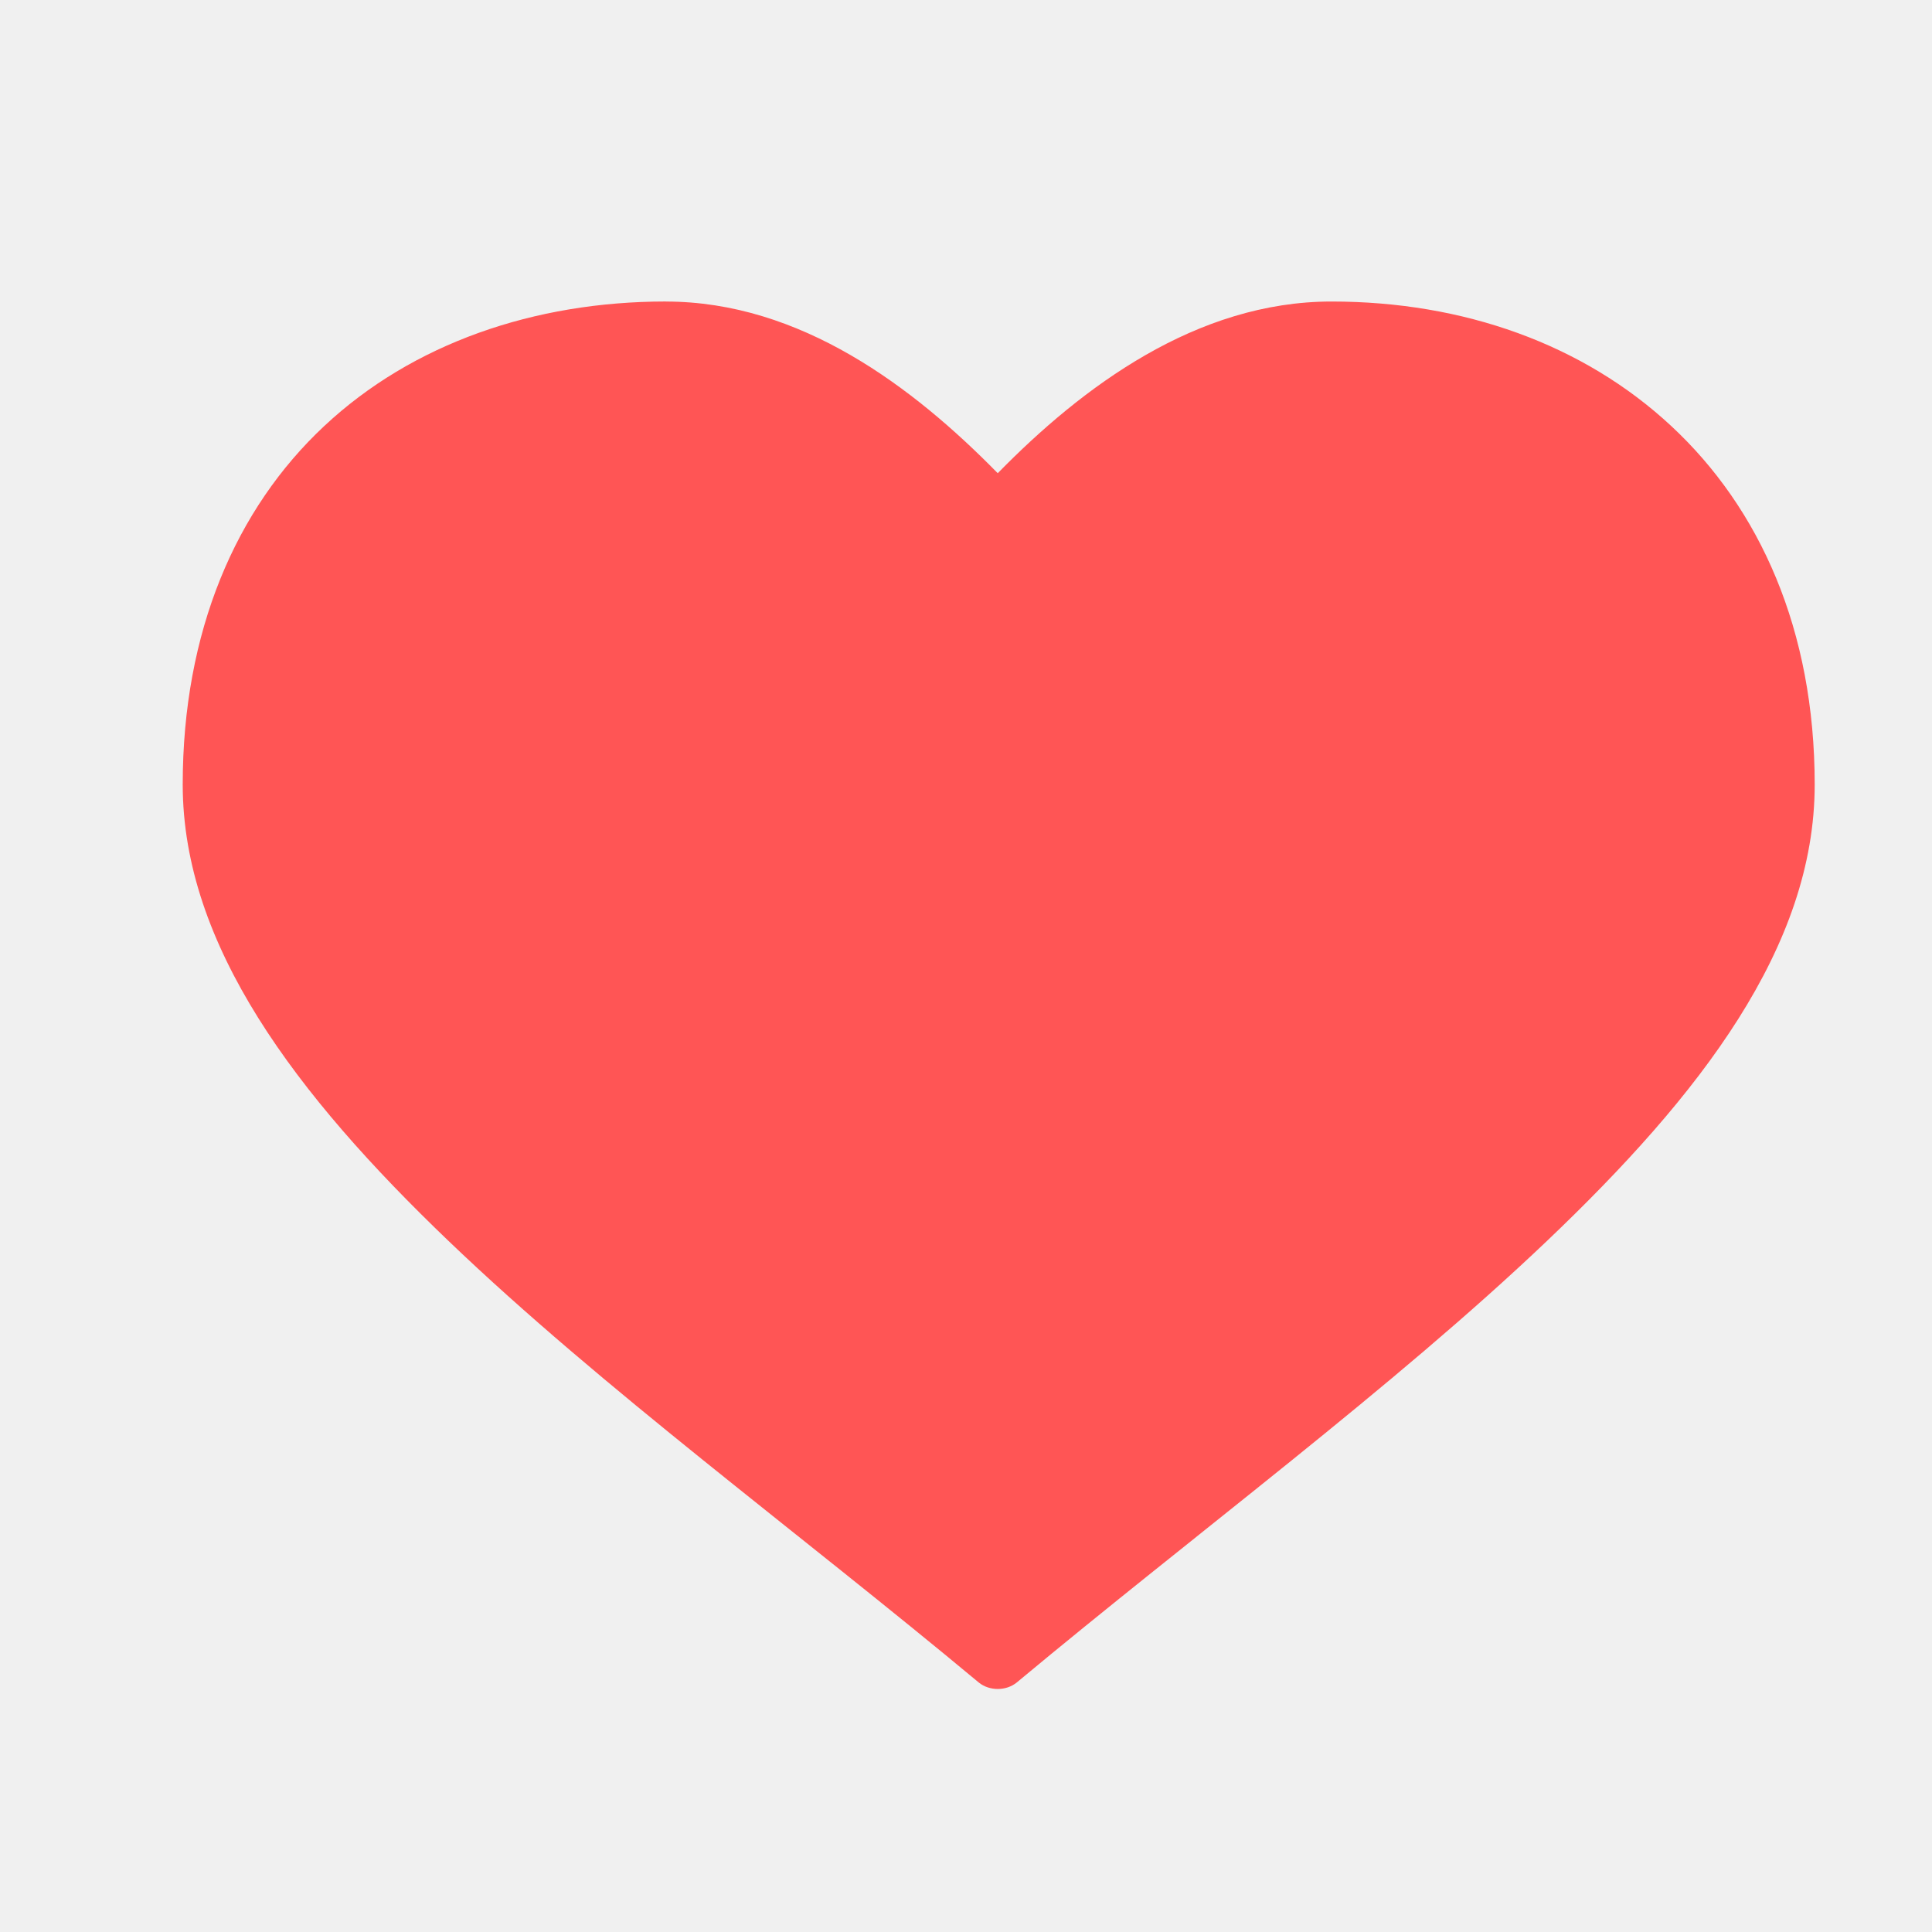
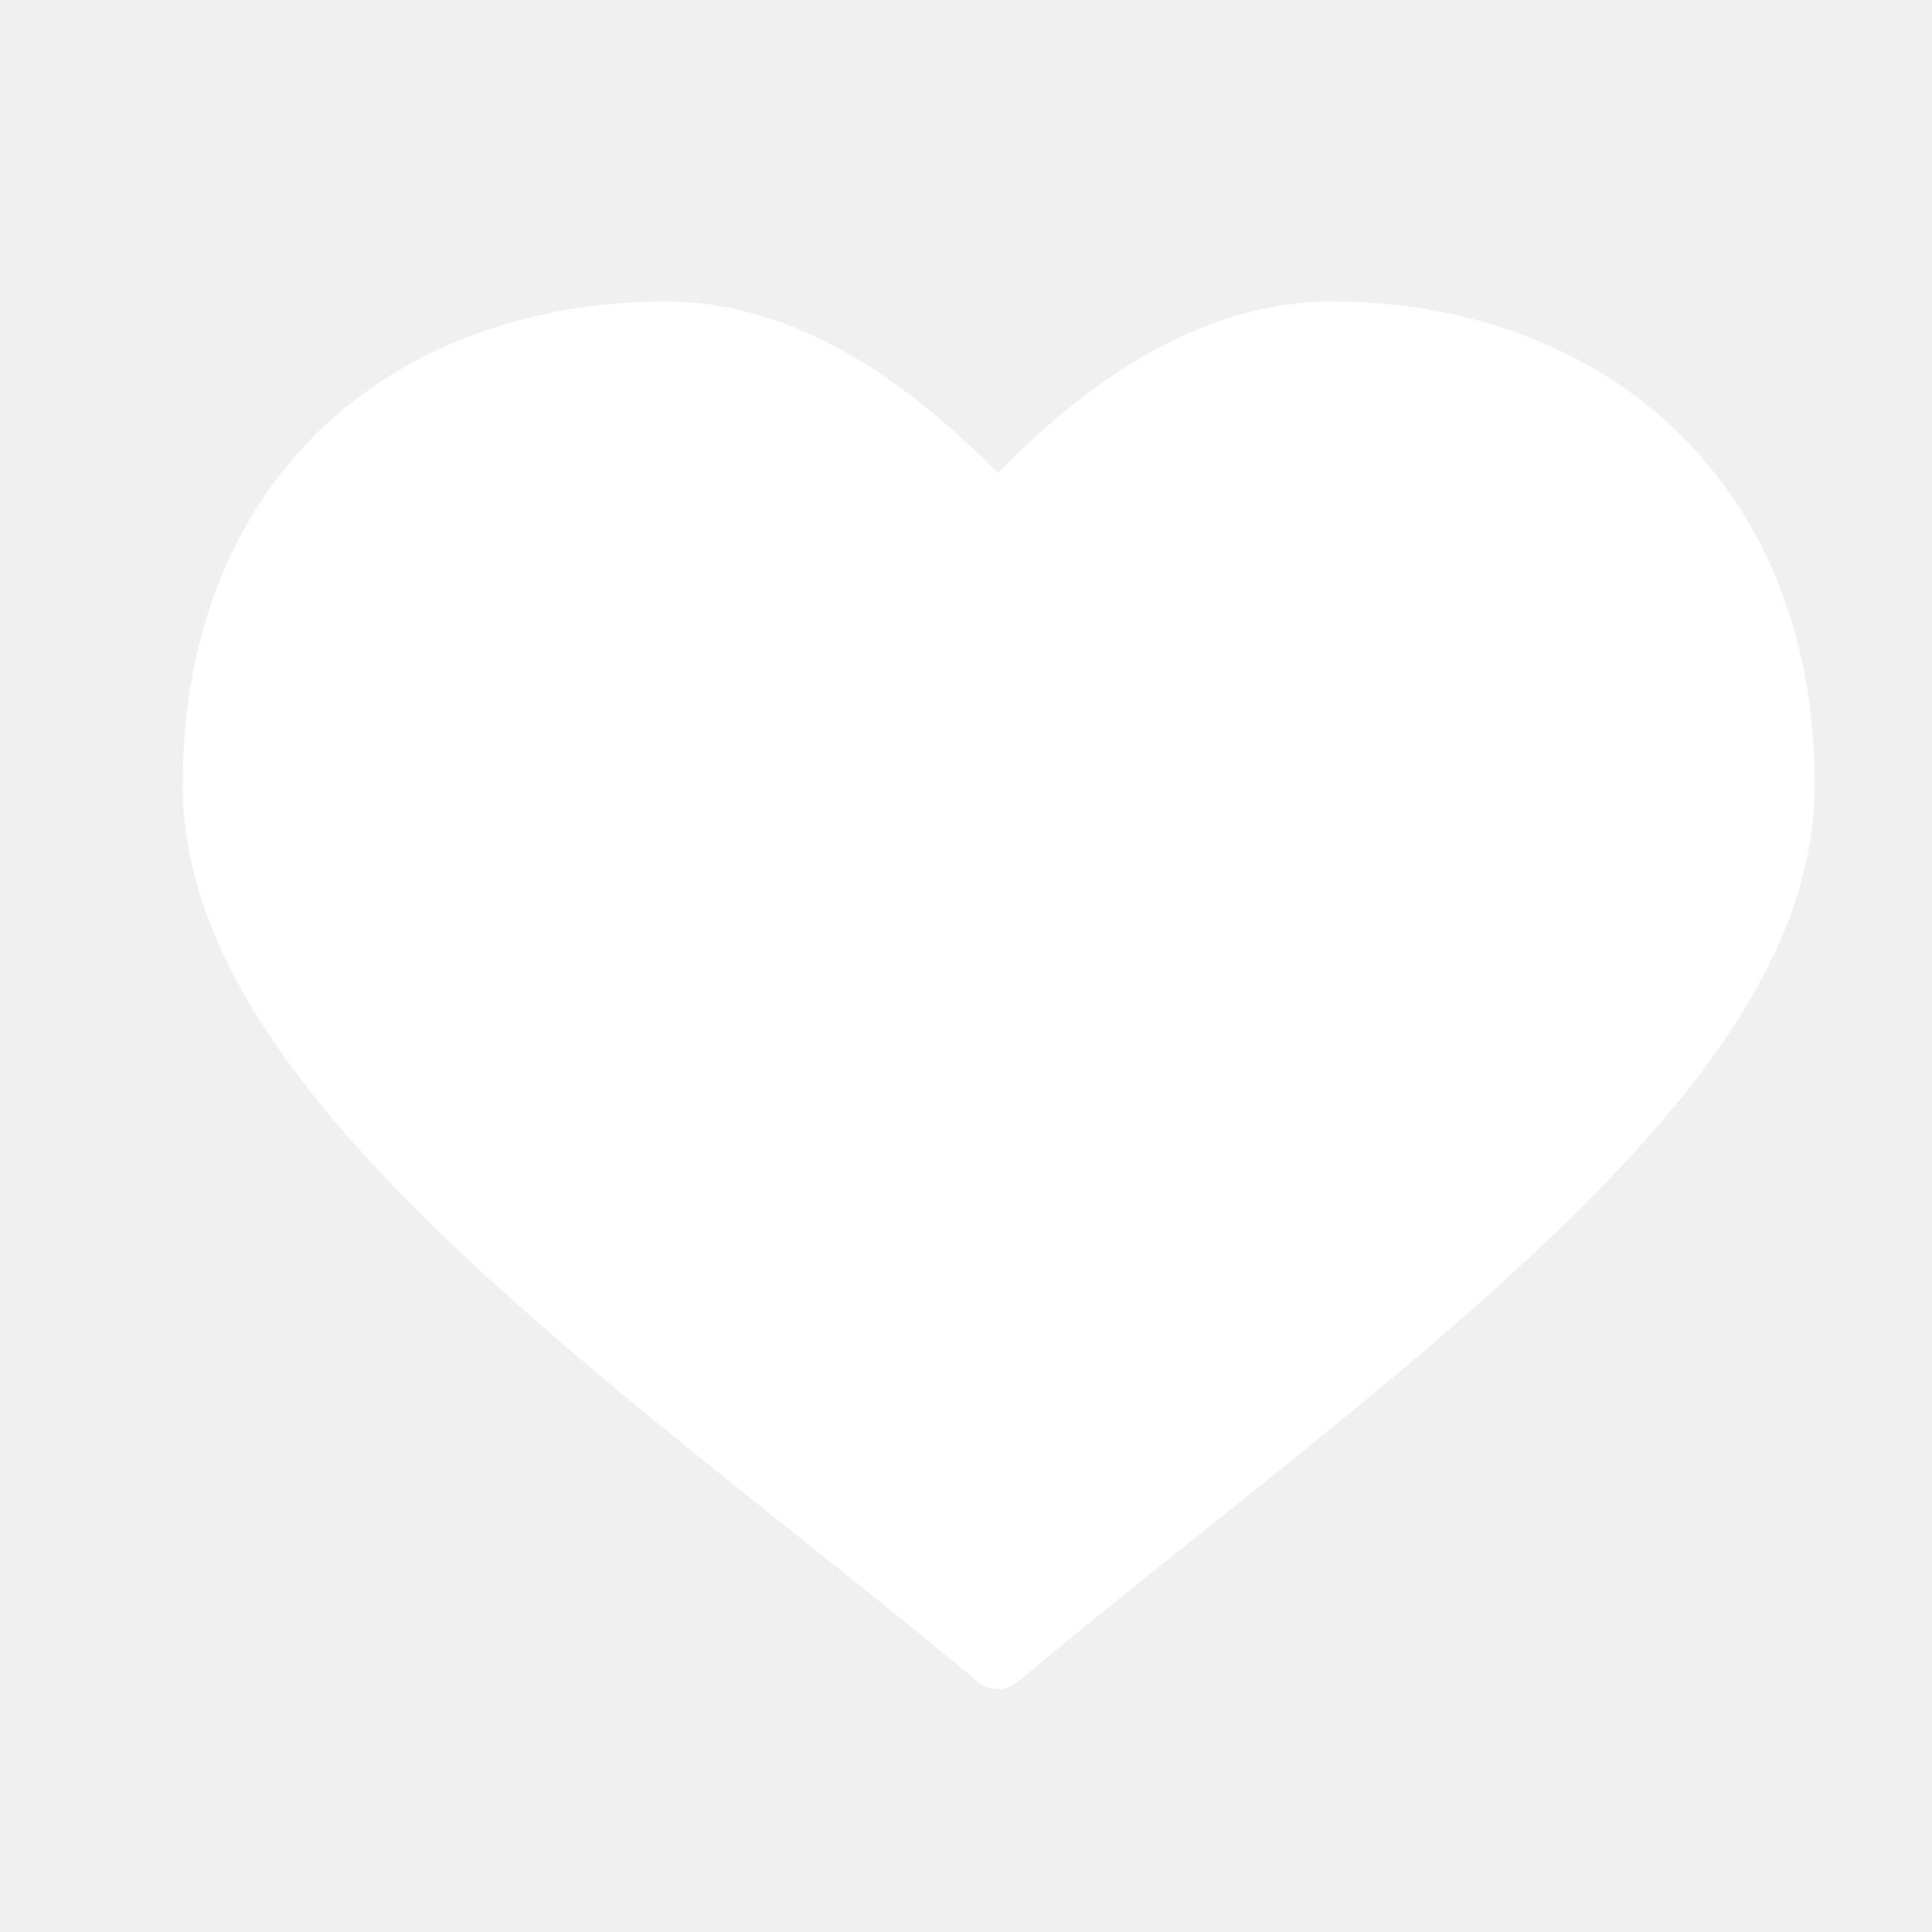
<svg xmlns="http://www.w3.org/2000/svg" width="32" height="32">
-   <path style="line-height:normal;-inkscape-font-specification:Sans;text-indent:0;text-align:start;text-decoration-line:none;text-transform:none;block-progression:tb;marker:none" fill="#f55" d="M-746.862 1102.11c-1.887-1.088-3.98-1.495-5.93-1.041-1.95.453-3.73 1.774-4.998 3.97-1.33 2.304-.947 5.381.034 8.752.981 3.371 2.607 7.077 3.949 10.724.082.21.319.346.541.312 3.828-.661 7.848-1.117 11.261-1.942 3.413-.825 6.28-2.002 7.624-4.33 1.282-2.22 1.499-4.42.912-6.33-.586-1.91-1.956-3.511-3.84-4.599-1.938-1.12-4.282-.842-6.212-.303-.497-1.93-1.407-4.096-3.341-5.212z" color="#000" font-family="Sans" font-weight="400" overflow="visible" transform="rotate(-30 -2415.165 -860.686)" />
+   <path style="line-height:normal;-inkscape-font-specification:Sans;text-indent:0;text-align:start;text-decoration-line:none;text-transform:none;block-progression:tb;marker:none" fill="#fff" d="M-746.862 1102.11c-1.887-1.088-3.98-1.495-5.93-1.041-1.95.453-3.73 1.774-4.998 3.97-1.33 2.304-.947 5.381.034 8.752.981 3.371 2.607 7.077 3.949 10.724.082.21.319.346.541.312 3.828-.661 7.848-1.117 11.261-1.942 3.413-.825 6.28-2.002 7.624-4.33 1.282-2.22 1.499-4.42.912-6.33-.586-1.91-1.956-3.511-3.84-4.599-1.938-1.12-4.282-.842-6.212-.303-.497-1.93-1.407-4.096-3.341-5.212z" color="#000" font-family="Sans" font-weight="400" overflow="visible" transform="rotate(-30 -2415.165 -860.686)" />
</svg>
